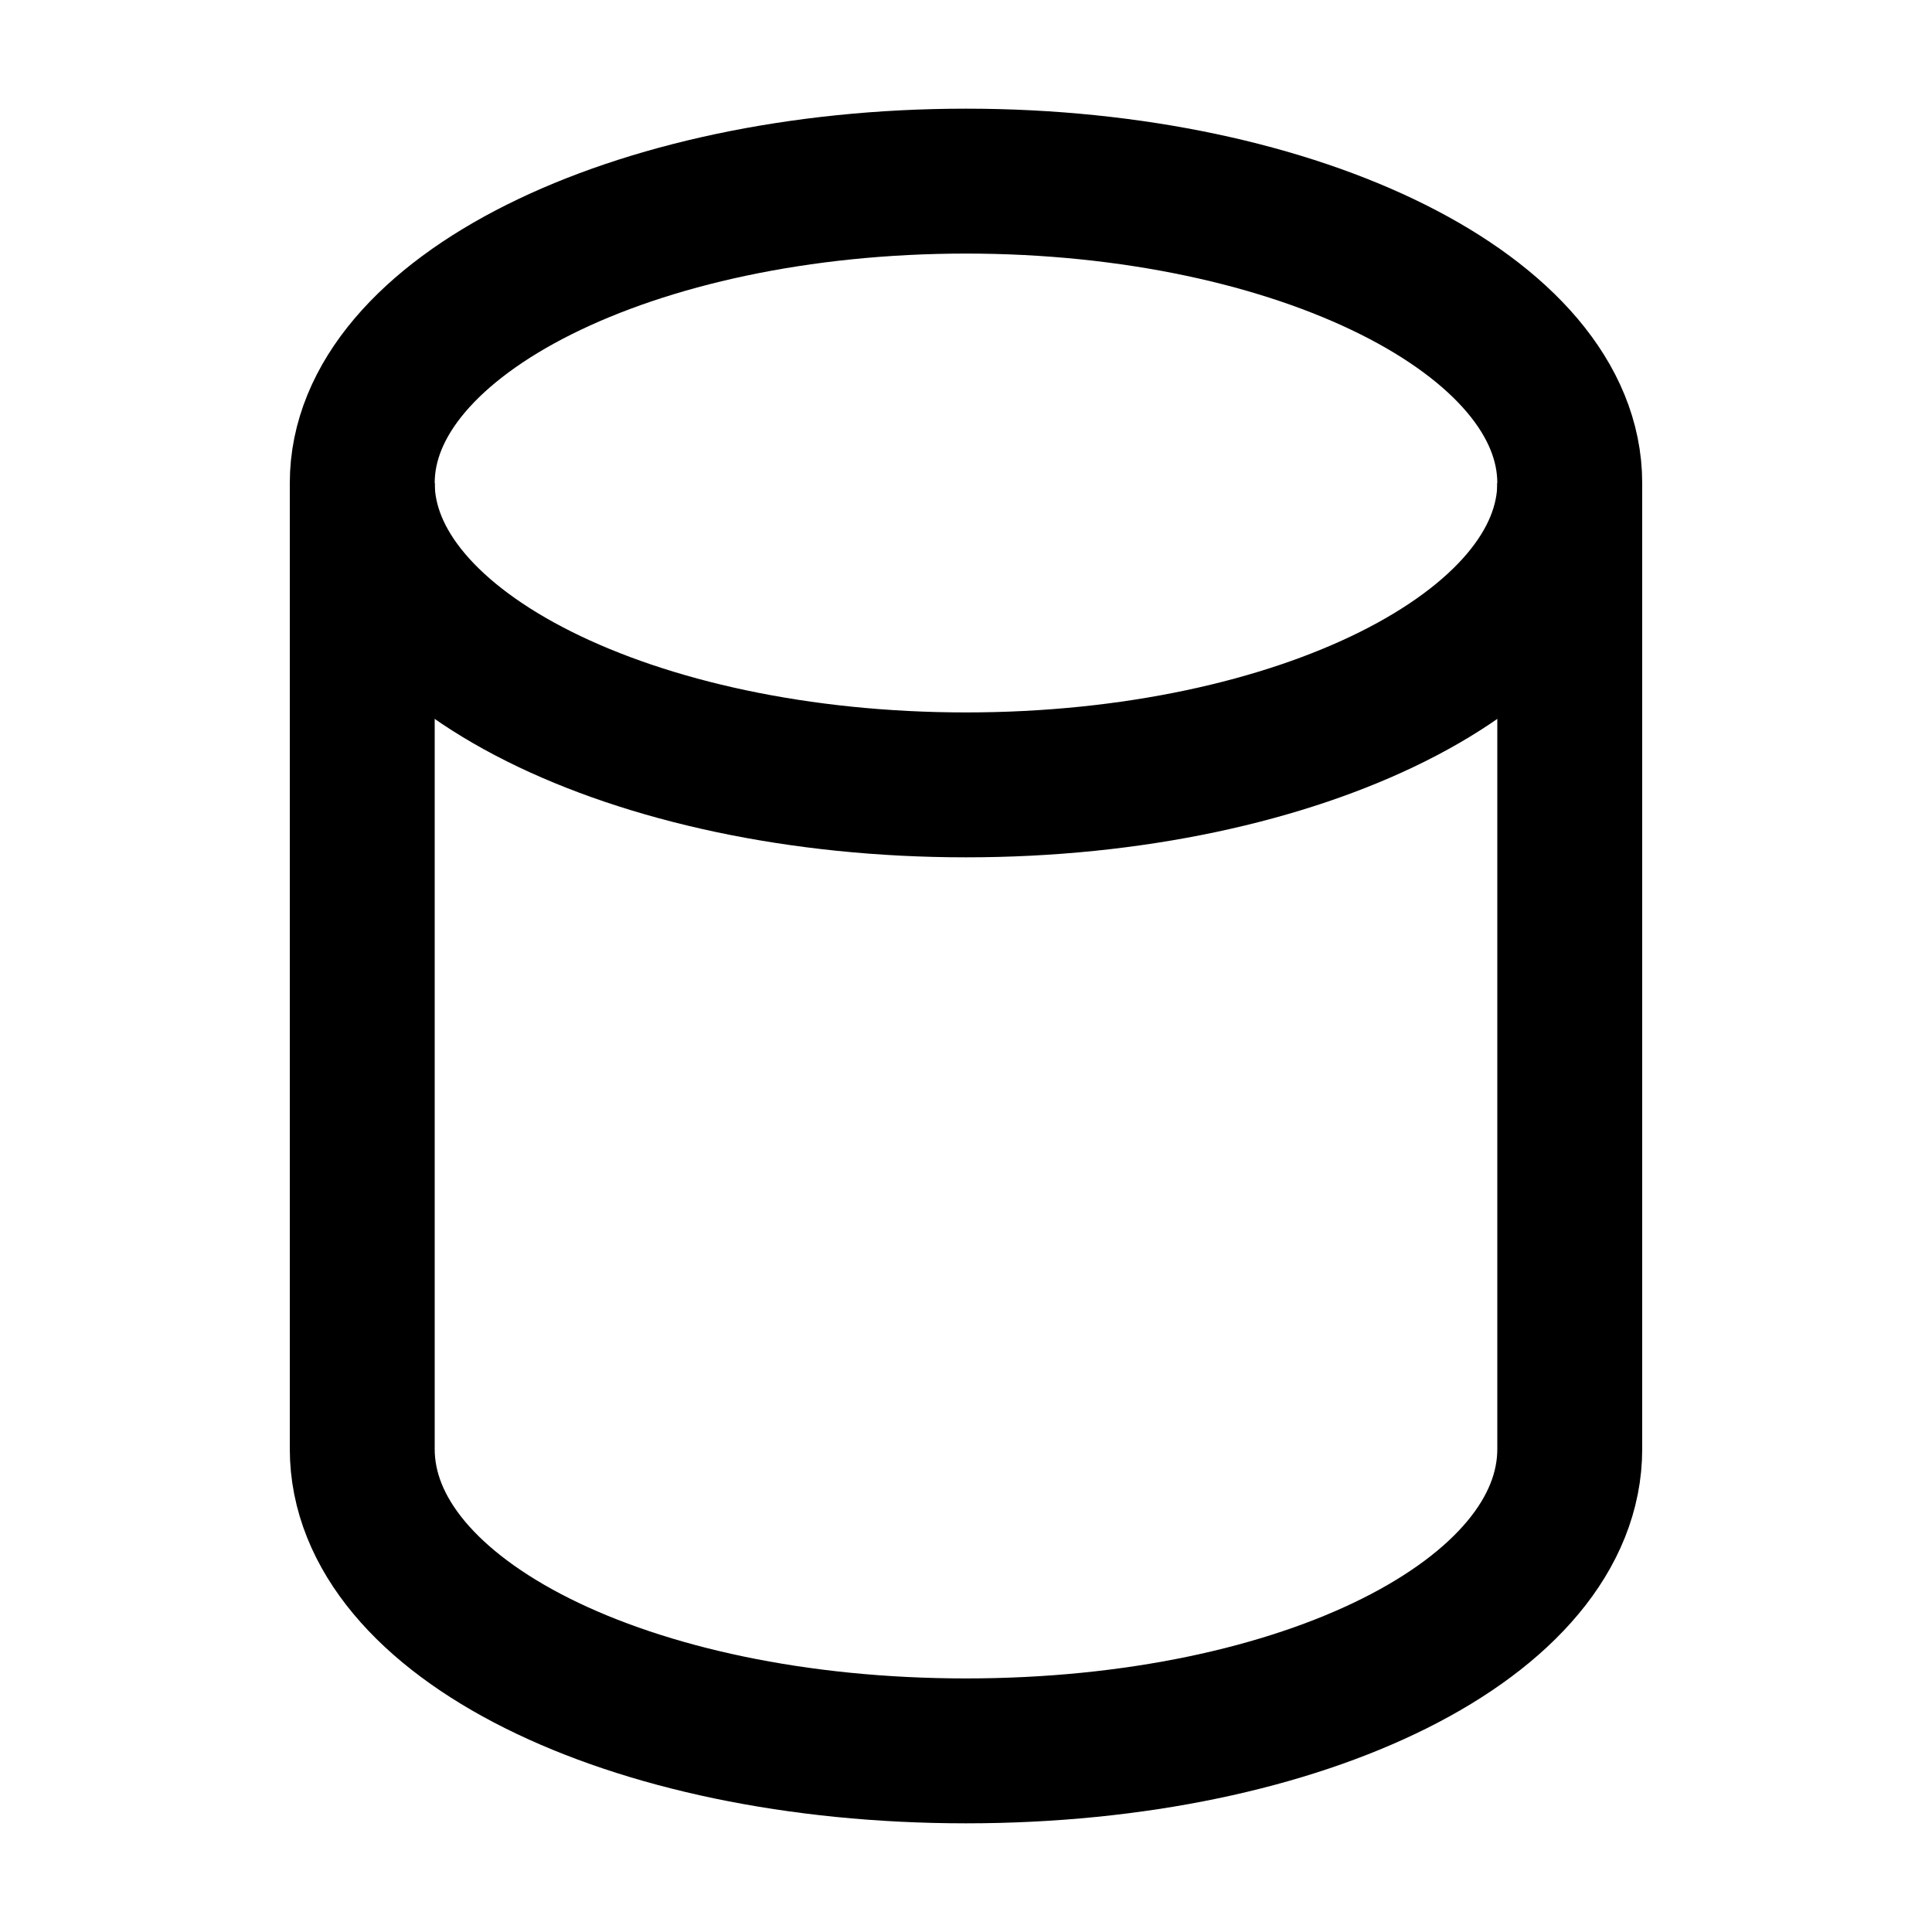
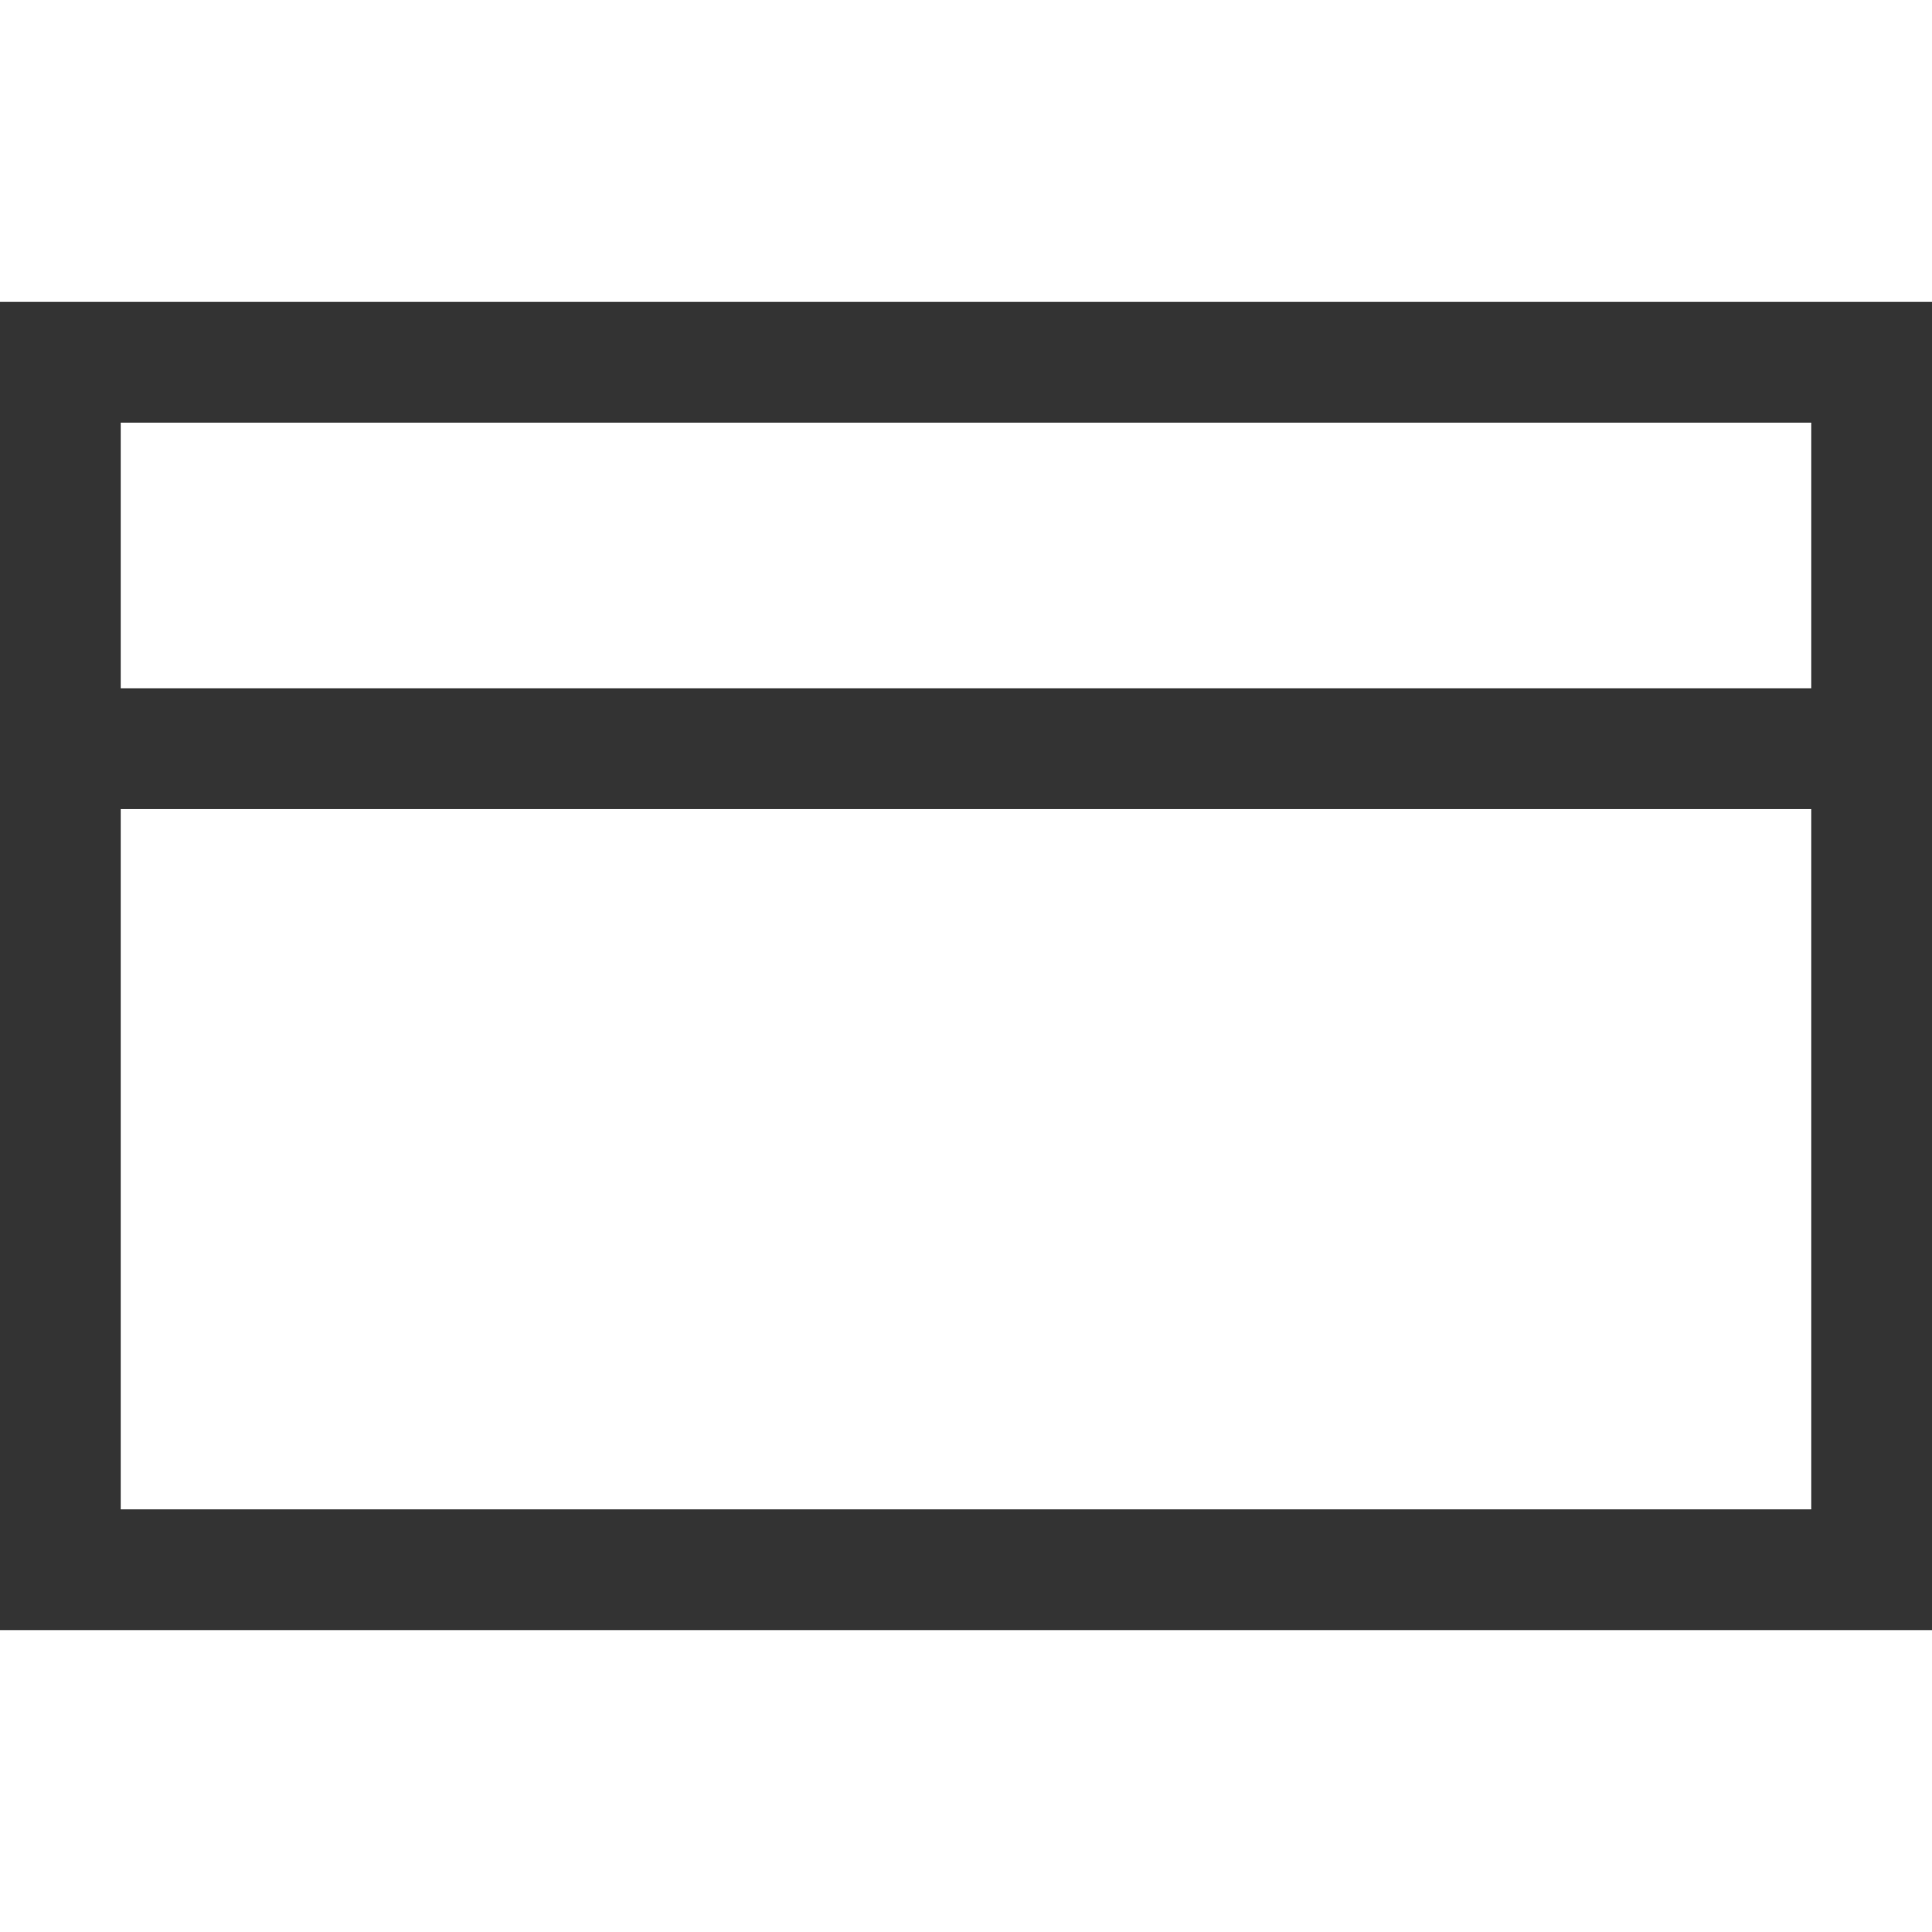
- <svg xmlns="http://www.w3.org/2000/svg" viewBox="0 0 16 16" width="16" height="16">
-   <ellipse cx="8" cy="4" rx="5" ry="2.5" fill="none" stroke="currentColor" stroke-width="1.2" />
-   <path d="M3 4v8c0 1.4 2.2 2.5 5 2.5s5-1.1 5-2.5V4" fill="none" stroke="currentColor" stroke-width="1.2" />
+ <svg xmlns="http://www.w3.org/2000/svg" version="1.1" viewBox="0 0 160 160" width="16" height="16">
+   <rect x="5" y="30" width="150" height="100" fill="none" stroke="#333333" stroke-miterlimit="10" stroke-width="10" />
+   <line fill="none" stroke="#333333" stroke-miterlimit="10" stroke-width="10" x1="5" x2="155" y1="62" y2="62" />
</svg>
